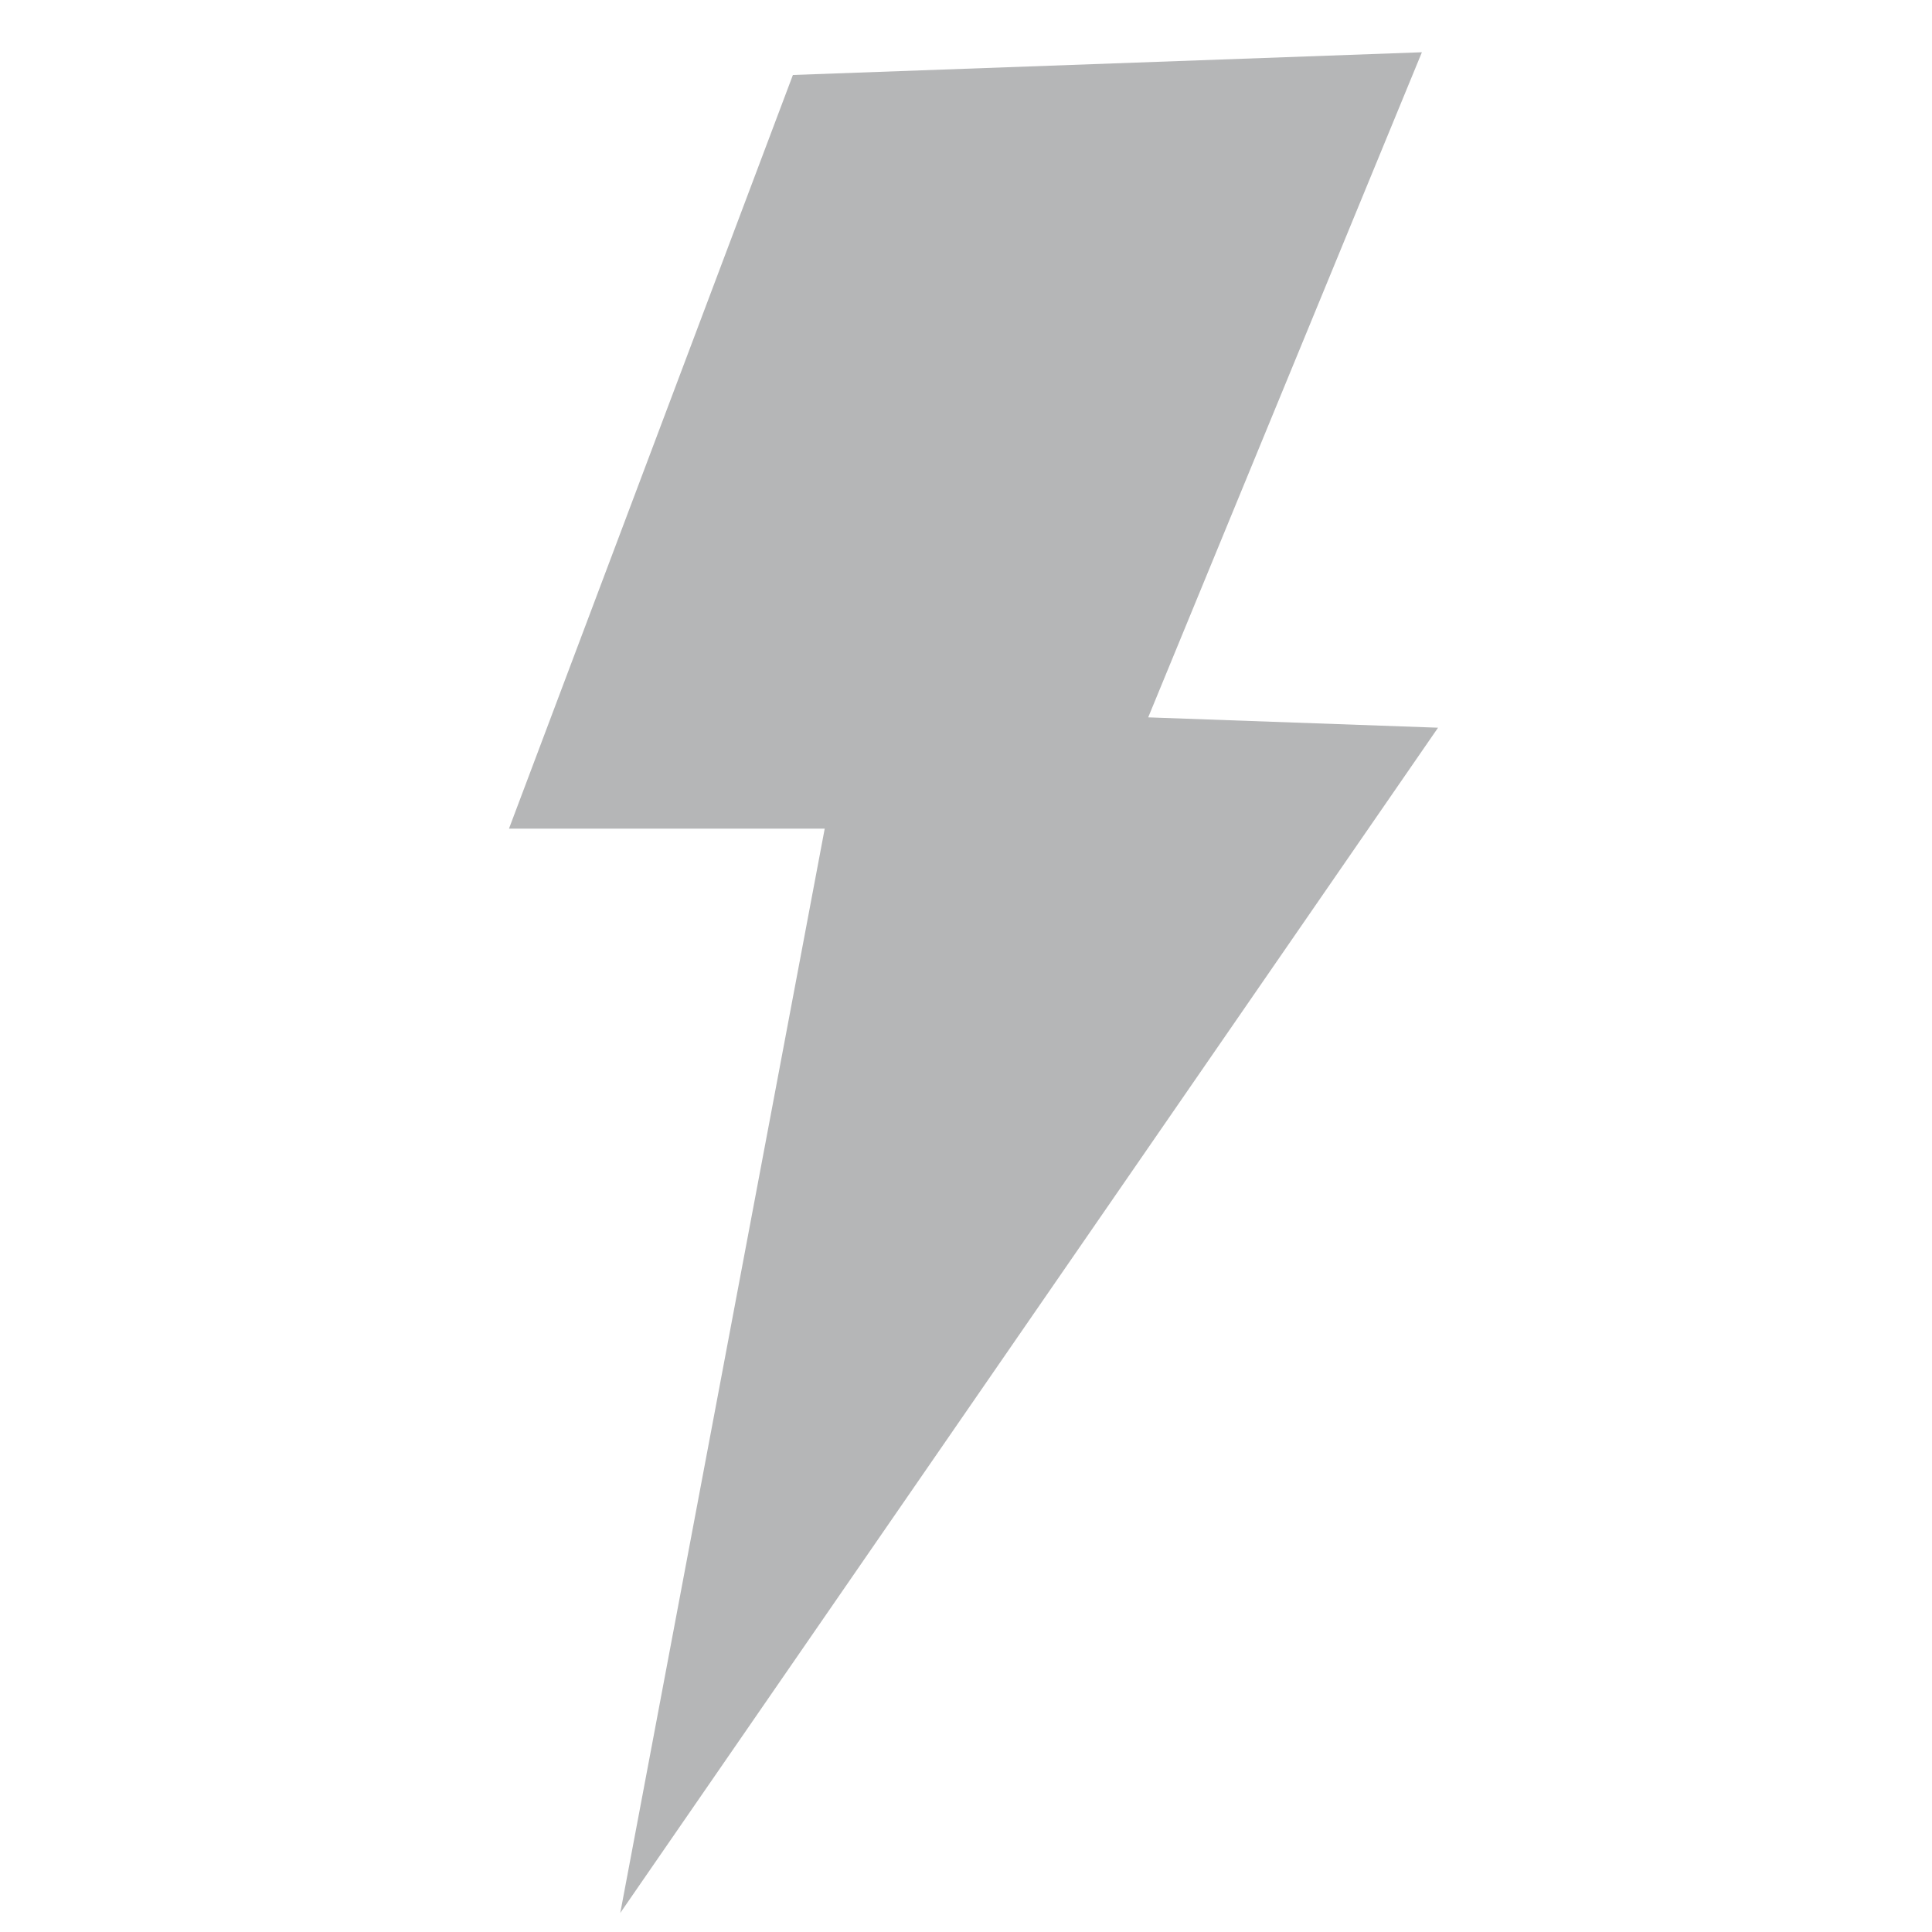
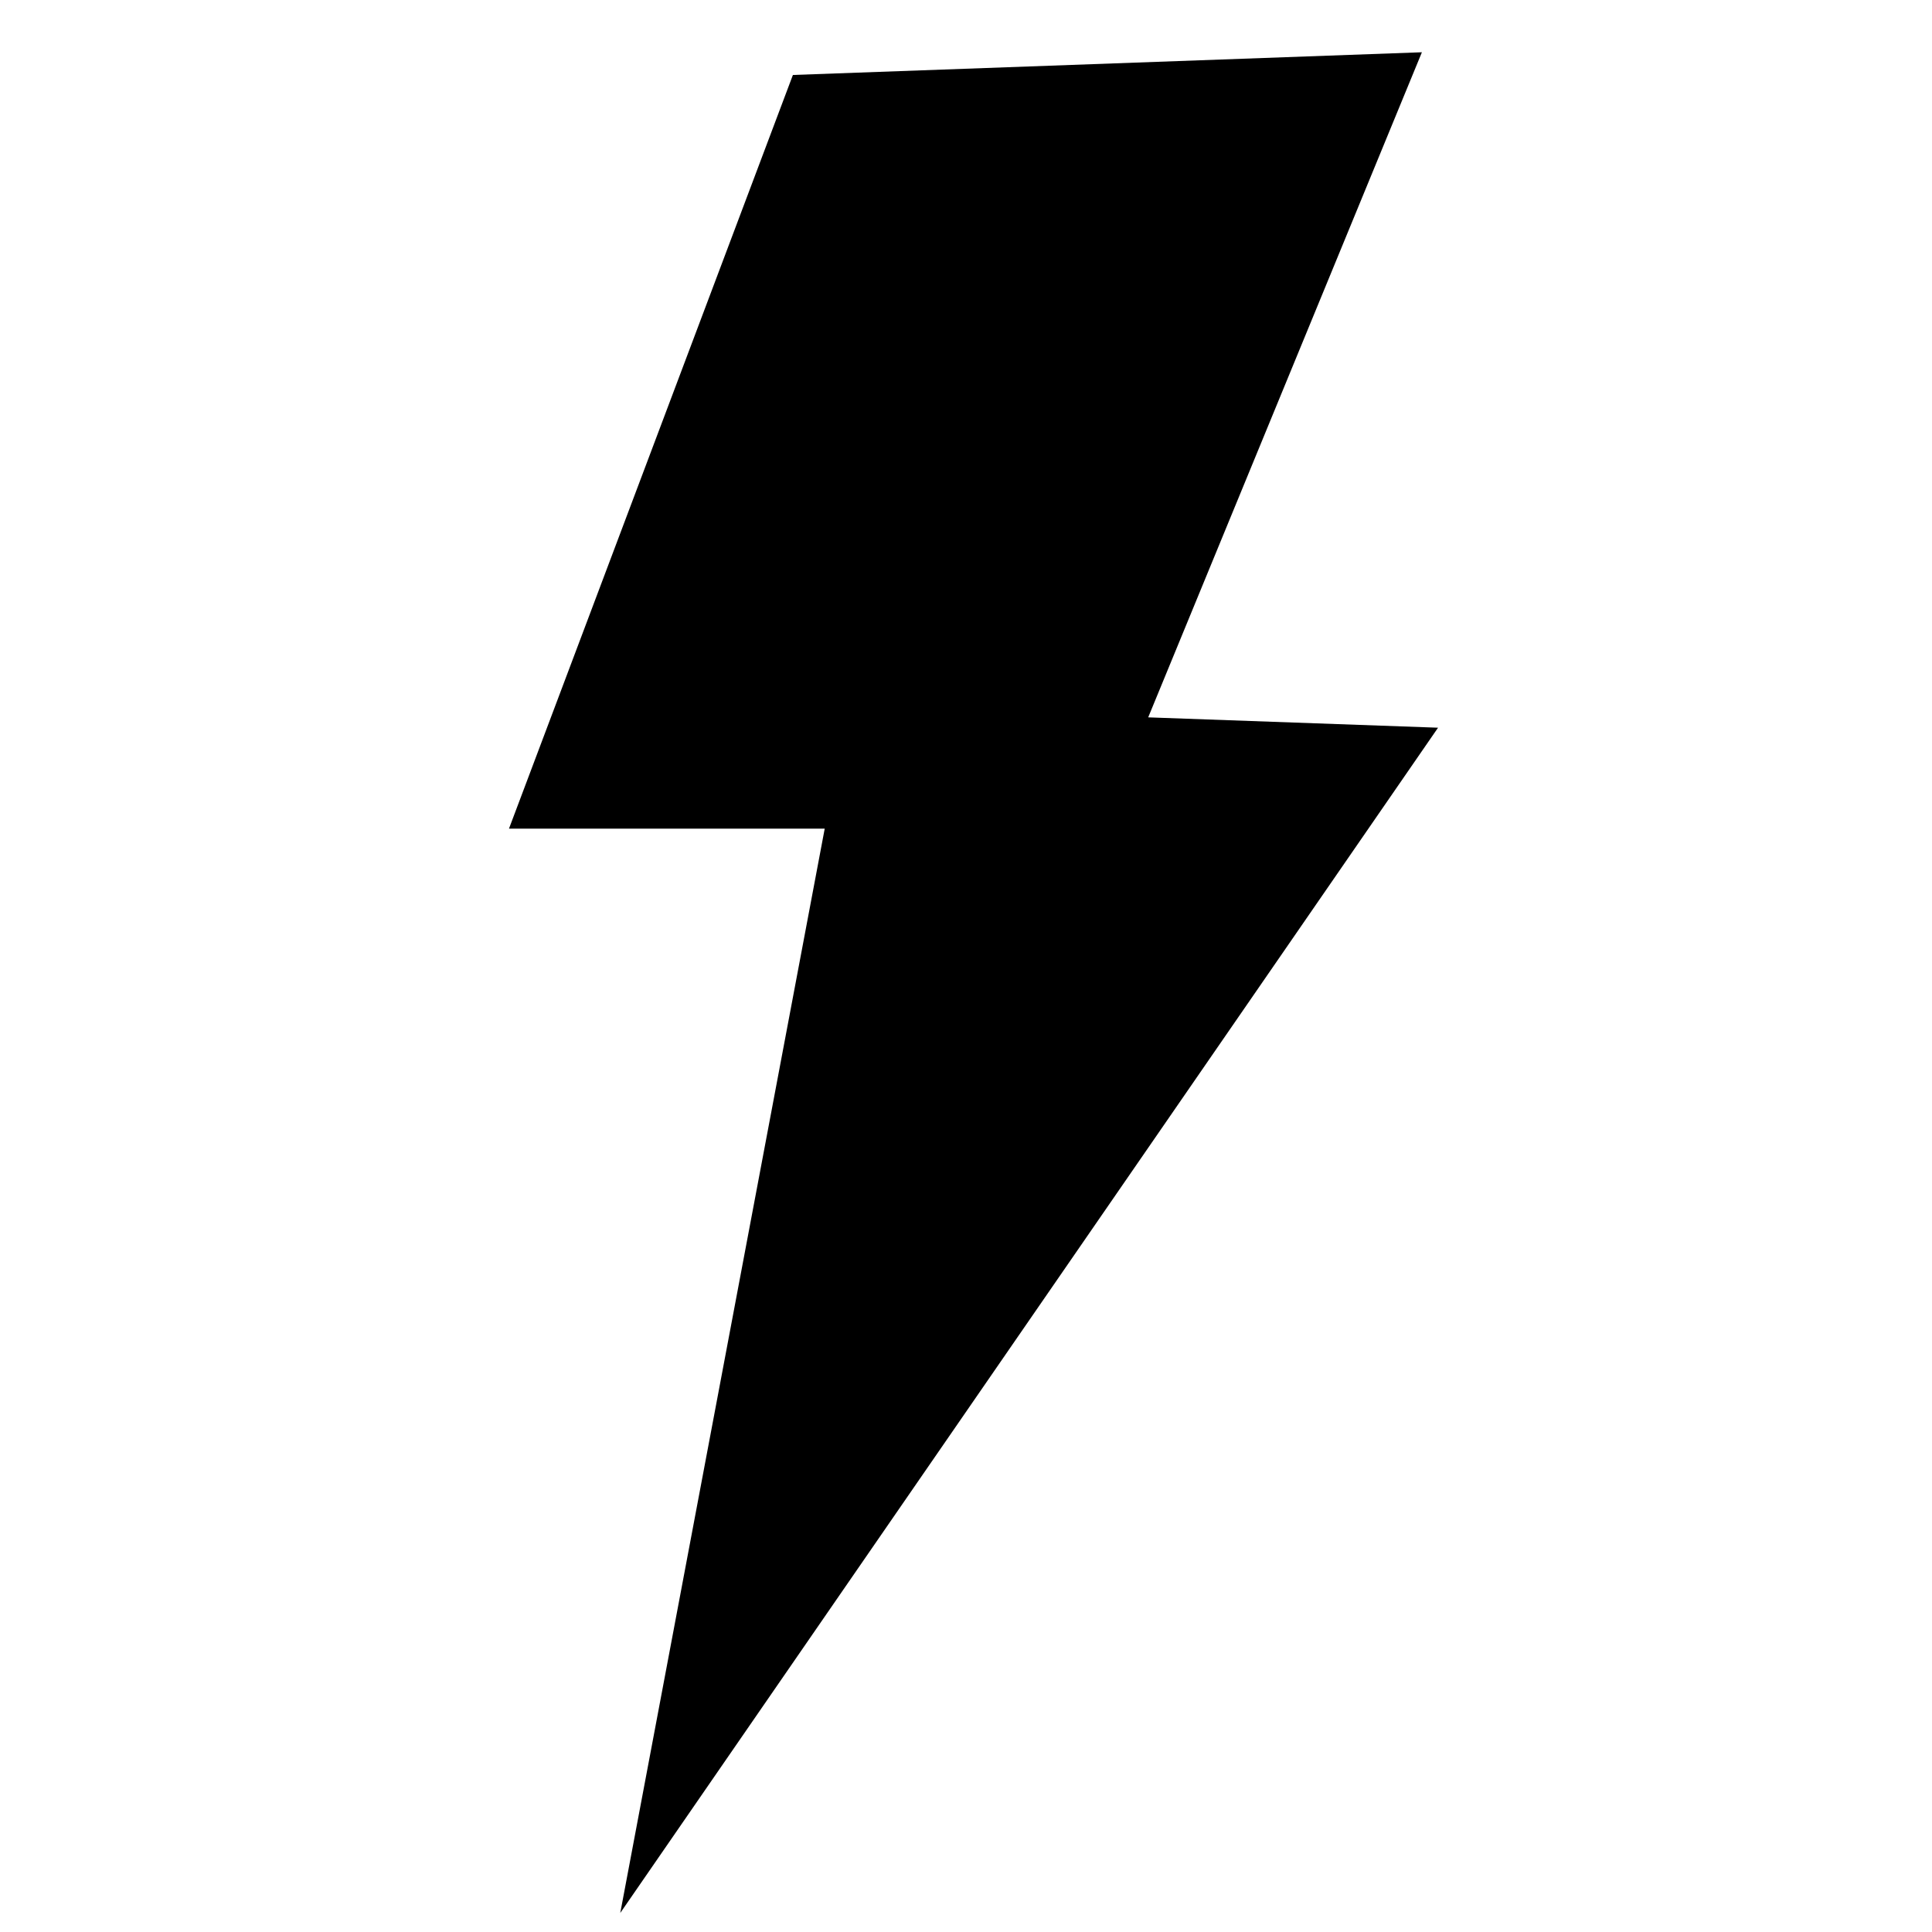
<svg xmlns="http://www.w3.org/2000/svg" version="1.1" id="Layer_1" x="0px" y="0px" width="283.46px" height="283.46px" viewBox="0 0 283.46 283.46" enable-background="new 0 0 283.46 283.46" xml:space="preserve">
-   <polygon fill="#B5B6B7" points="208.62,7.667 116.333,11 74.678,121.575 121.001,121.575 91.005,280.666 210.988,106.768   168.462,105.249 " />
+   <polygon fill="currentColor" points="208.62,7.667 116.333,11 74.678,121.575 121.001,121.575 91.005,280.666 210.988,106.768   168.462,105.249 " />
</svg>
